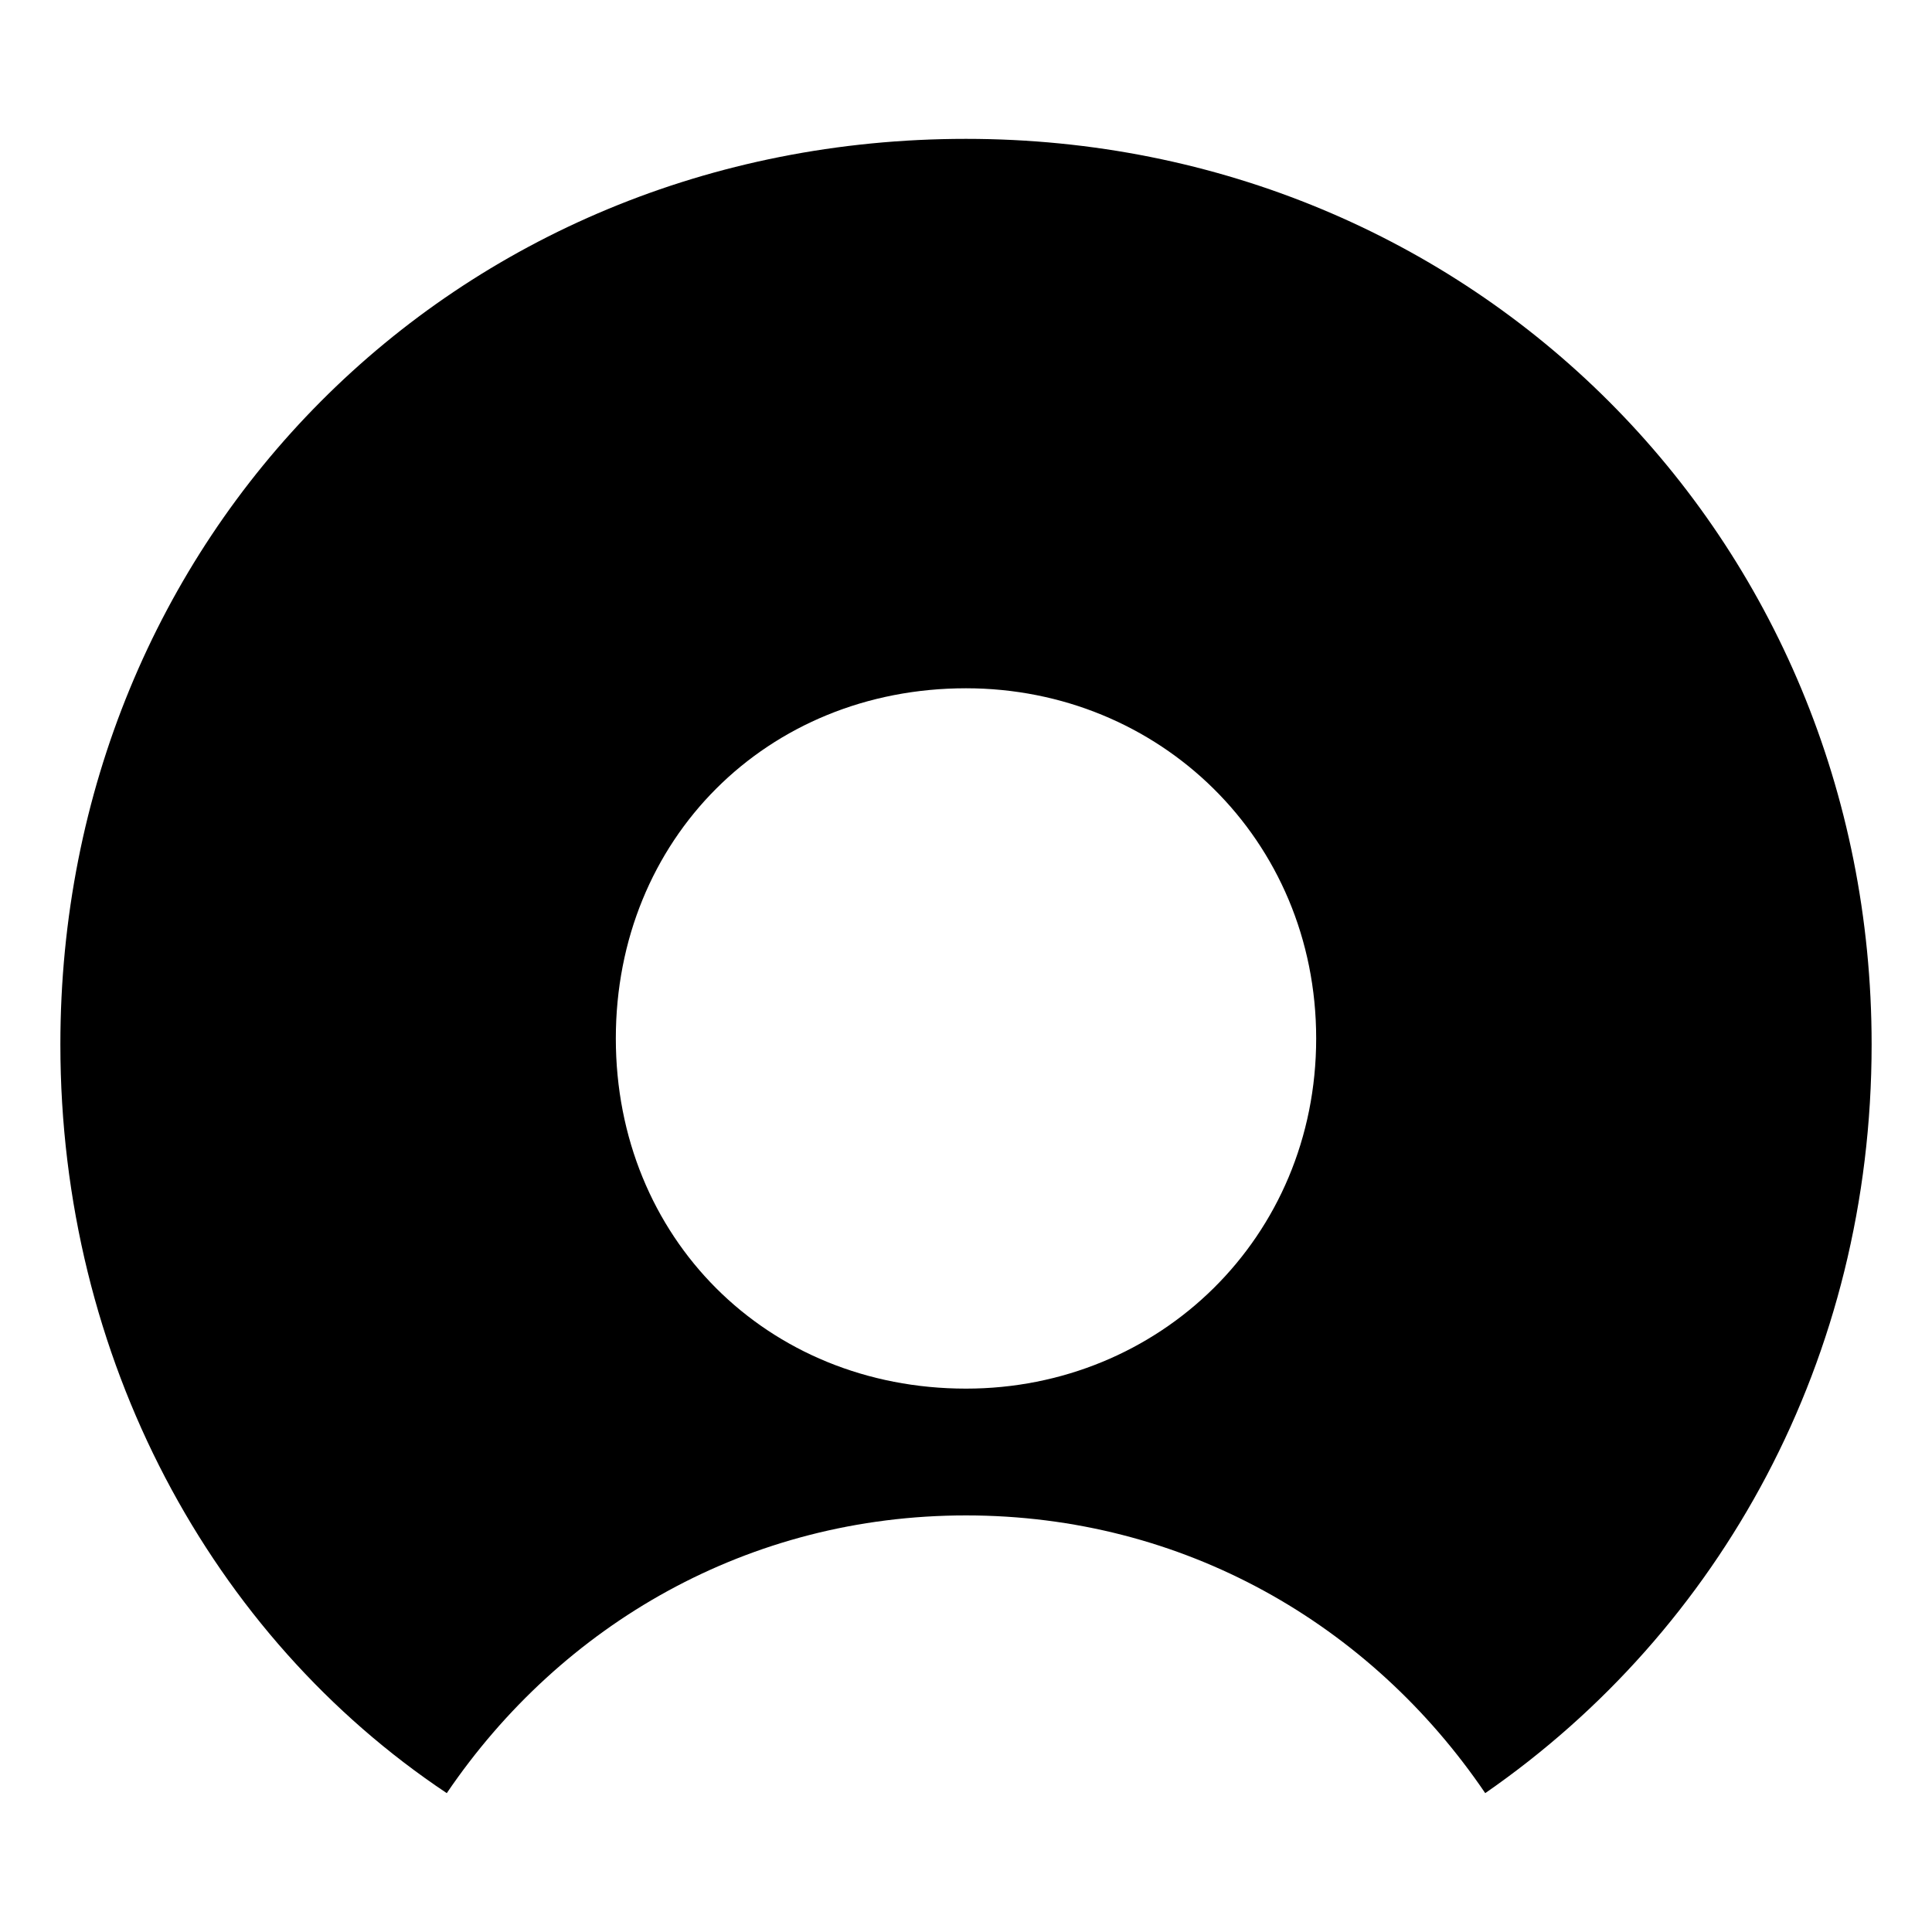
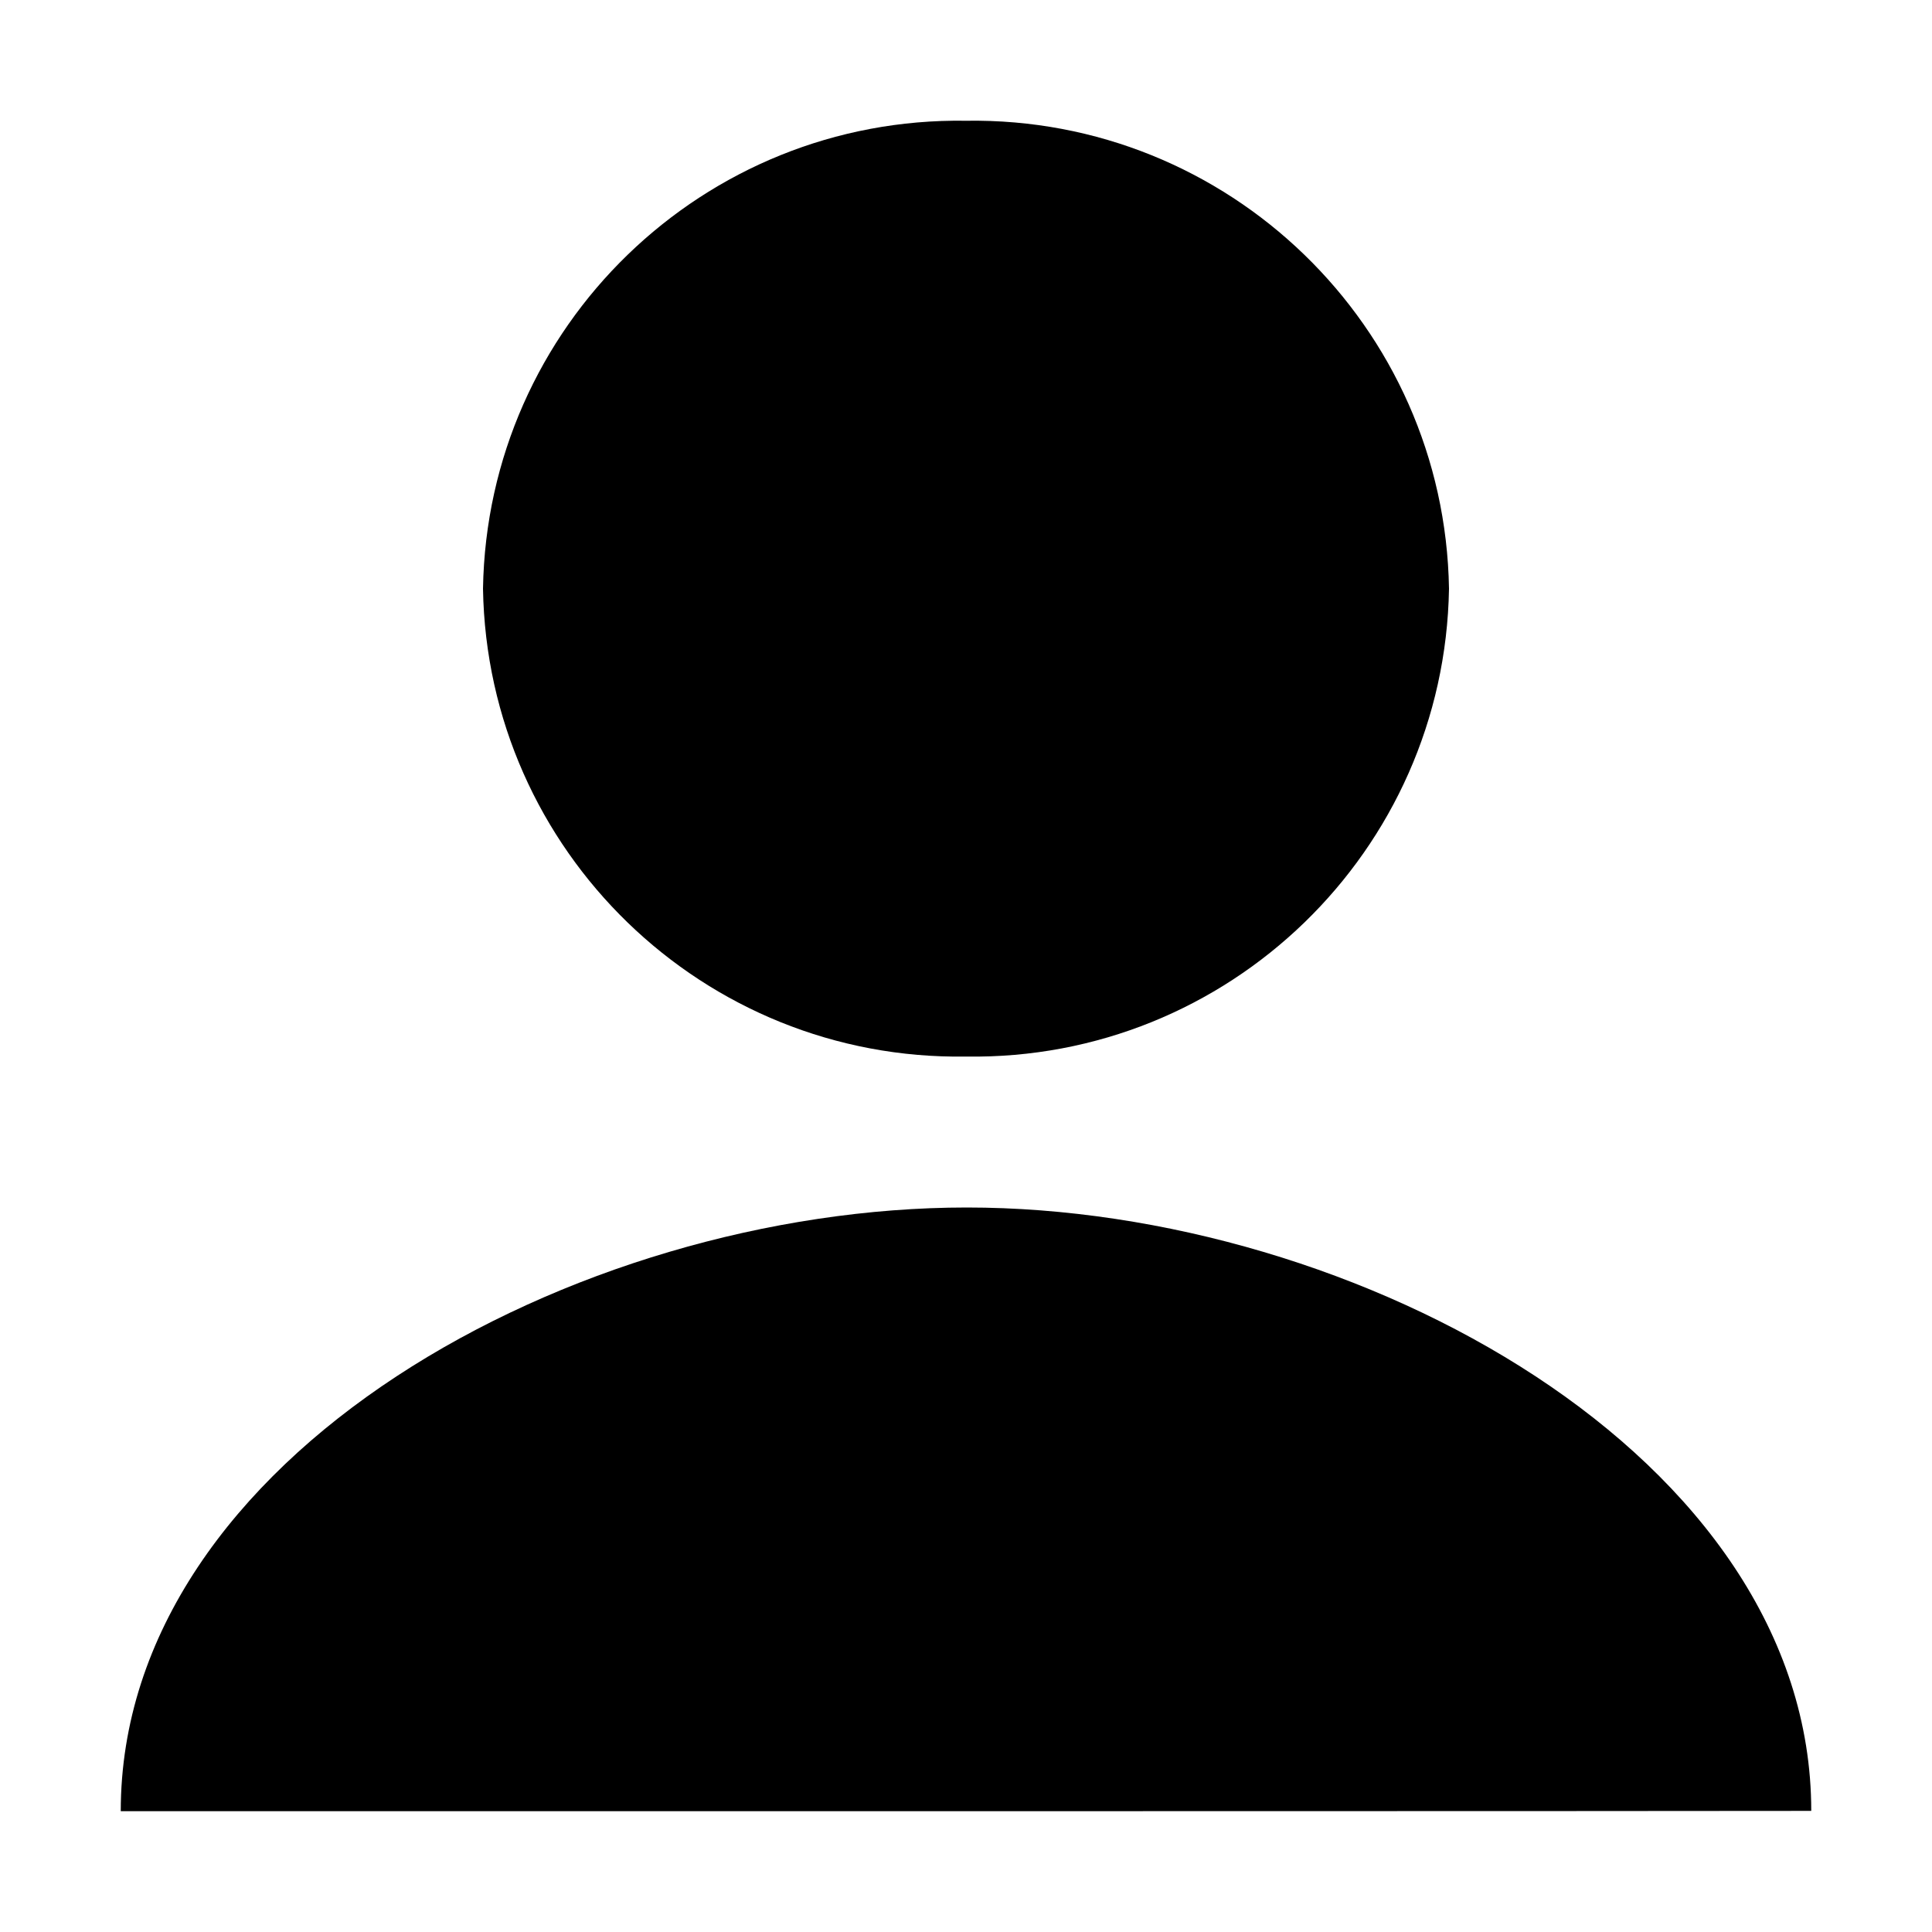
- <svg xmlns="http://www.w3.org/2000/svg" fill="#000" viewBox="0 0 24 24">
-   <path d="M12 17.25C9.525 17.25 7.65 15.375 7.65 12.9C7.65 10.425 9.525 8.55 12 8.55C14.4 8.55 16.35 10.425 16.35 12.9C16.35 15.375 14.4 17.25 12 17.25ZM23.25 12.975C23.25 6.675 18.3 1.725 12 1.725C5.625 1.725 0.75 6.675 0.75 12.975C0.75 16.875 2.625 20.325 5.55 22.275C6.975 20.175 9.3 18.825 12 18.825C14.7 18.825 17.025 20.175 18.45 22.275C21.375 20.25 23.25 16.875 23.25 12.975Z" />
+ <svg xmlns="http://www.w3.org/2000/svg" fill="#000" viewBox="0 0 32 32">
+   <path fill-rule="evenodd" d="M16 17.5a7.88 7.88 0 0 1-8-7.75A7.88 7.88 0 0 1 16 2a7.88 7.88 0 0 1 8 7.75 7.88 7.88 0 0 1-8 7.75M2 30c0-5.883 7.519-10 14.014-10C22.48 20 30 24.12 30 29.994c0 .005-28 .007-28 .005" />
</svg>
